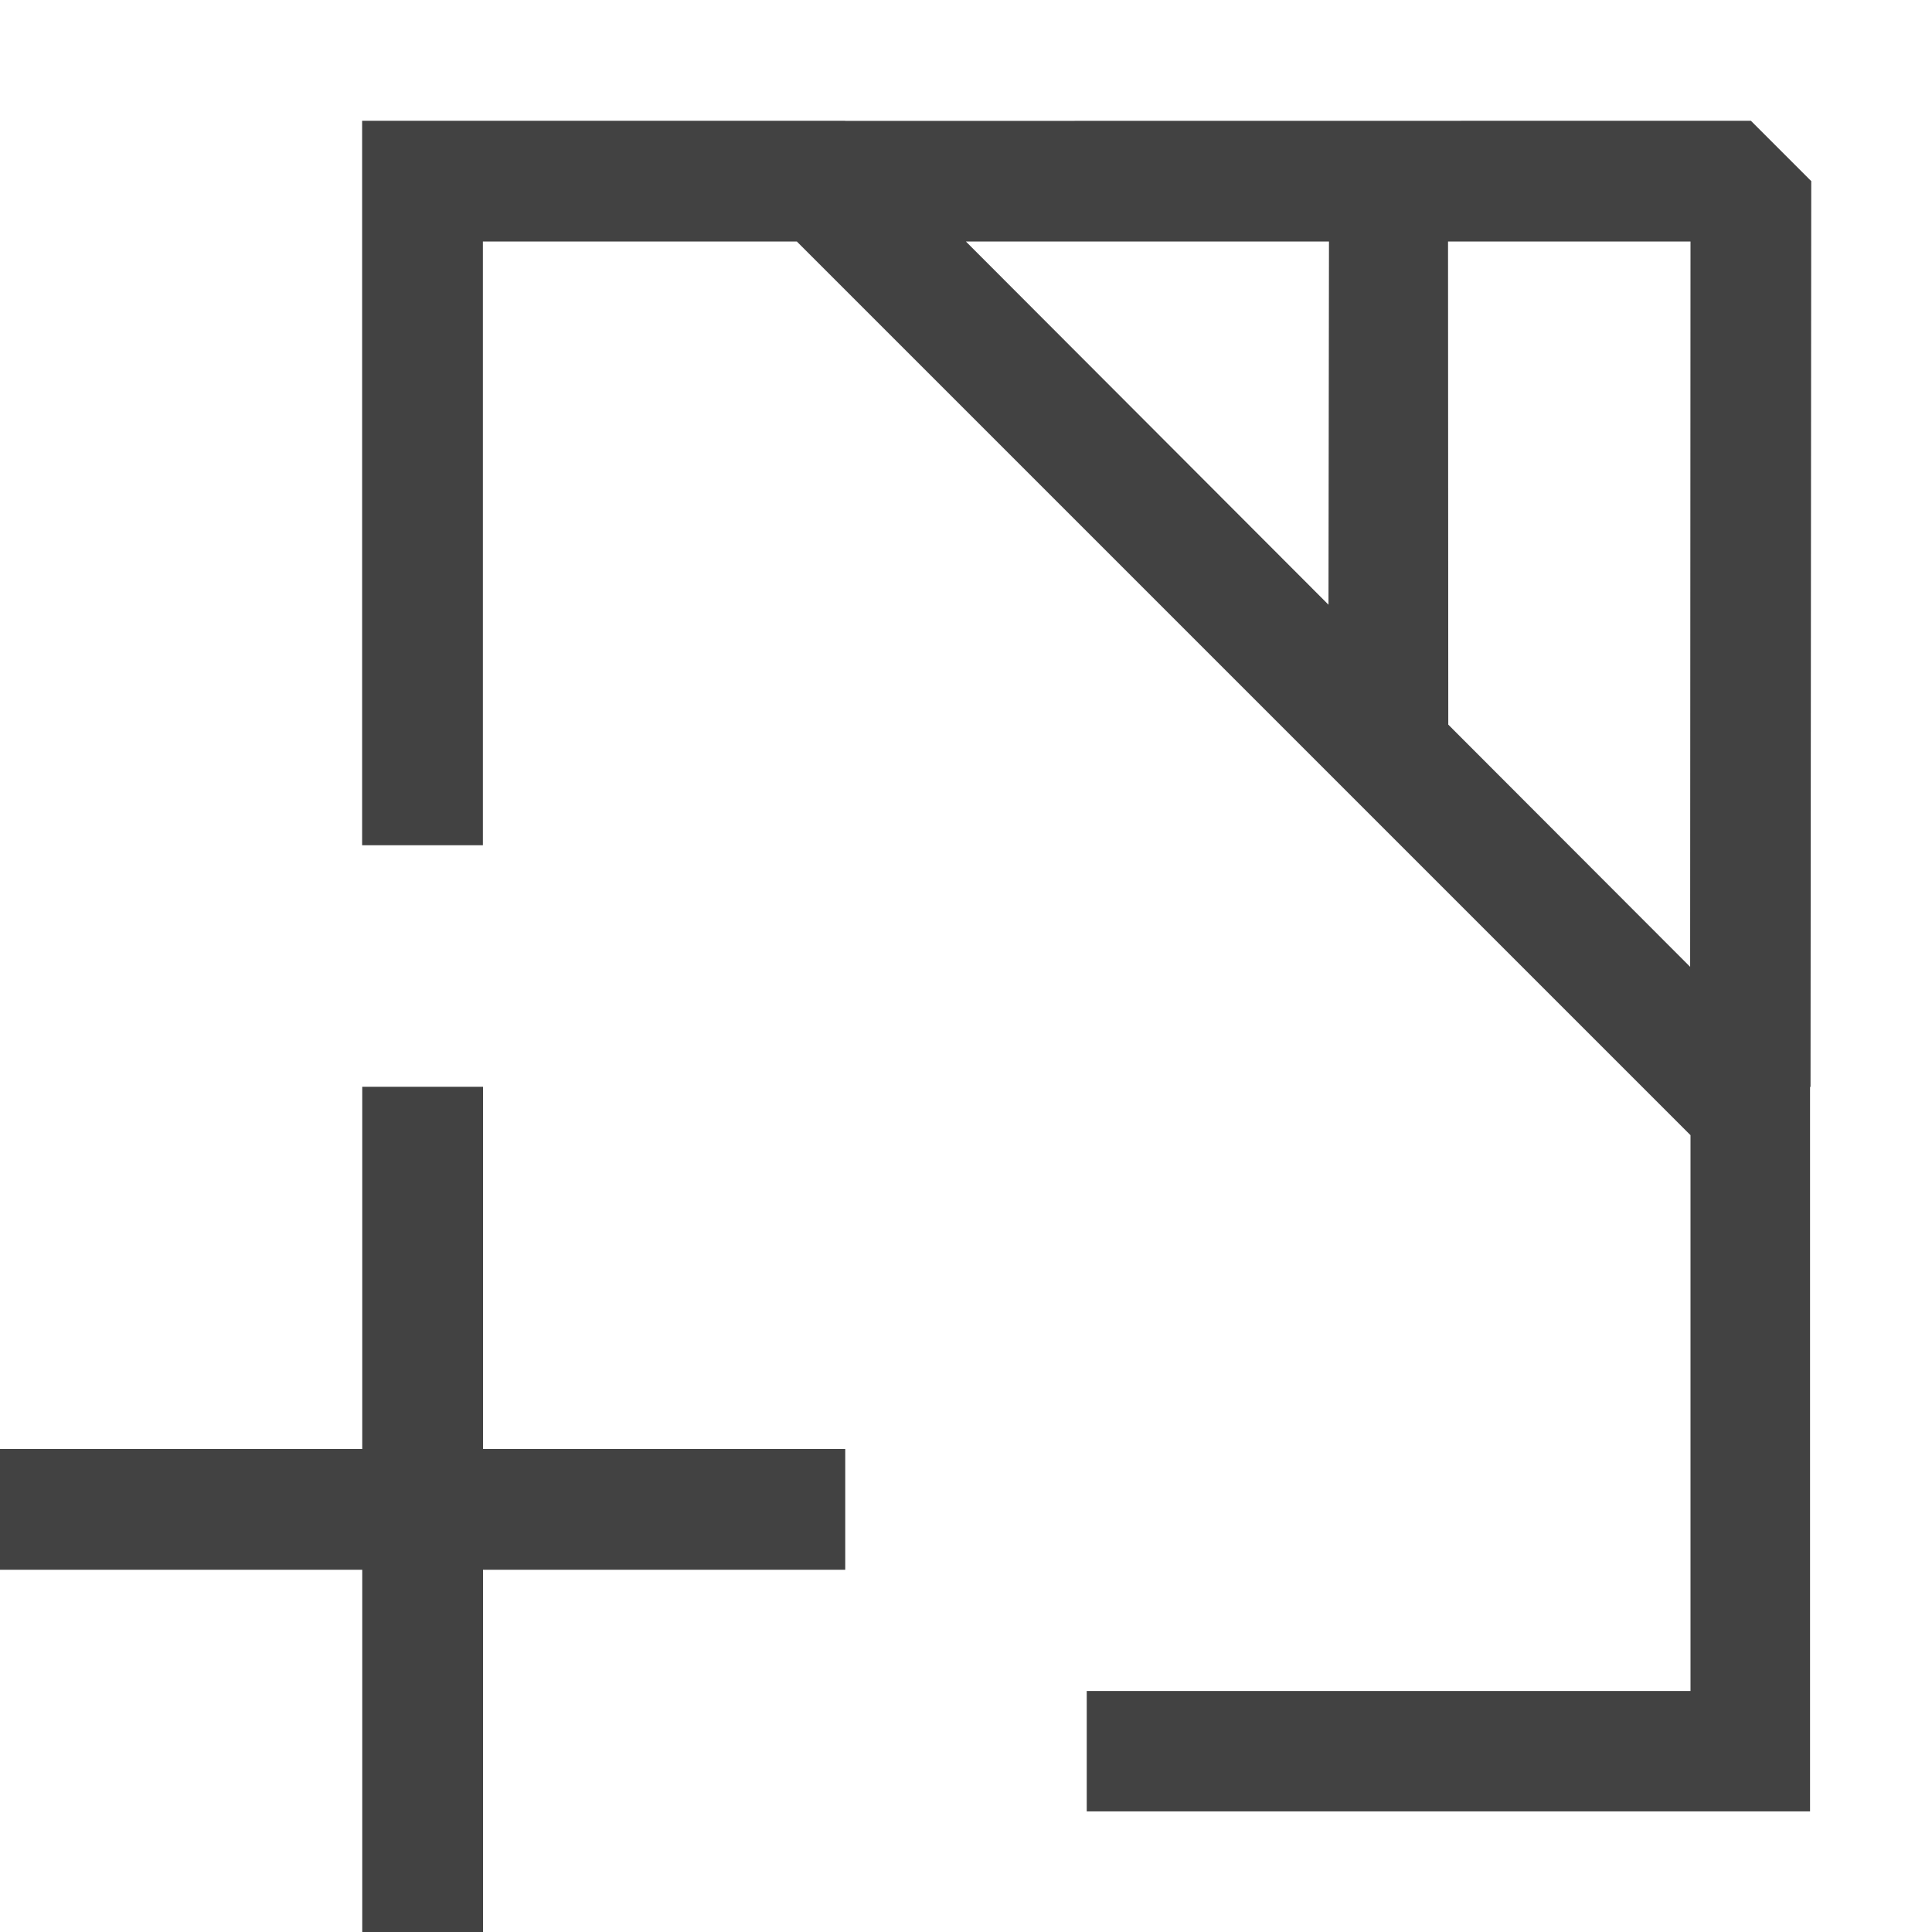
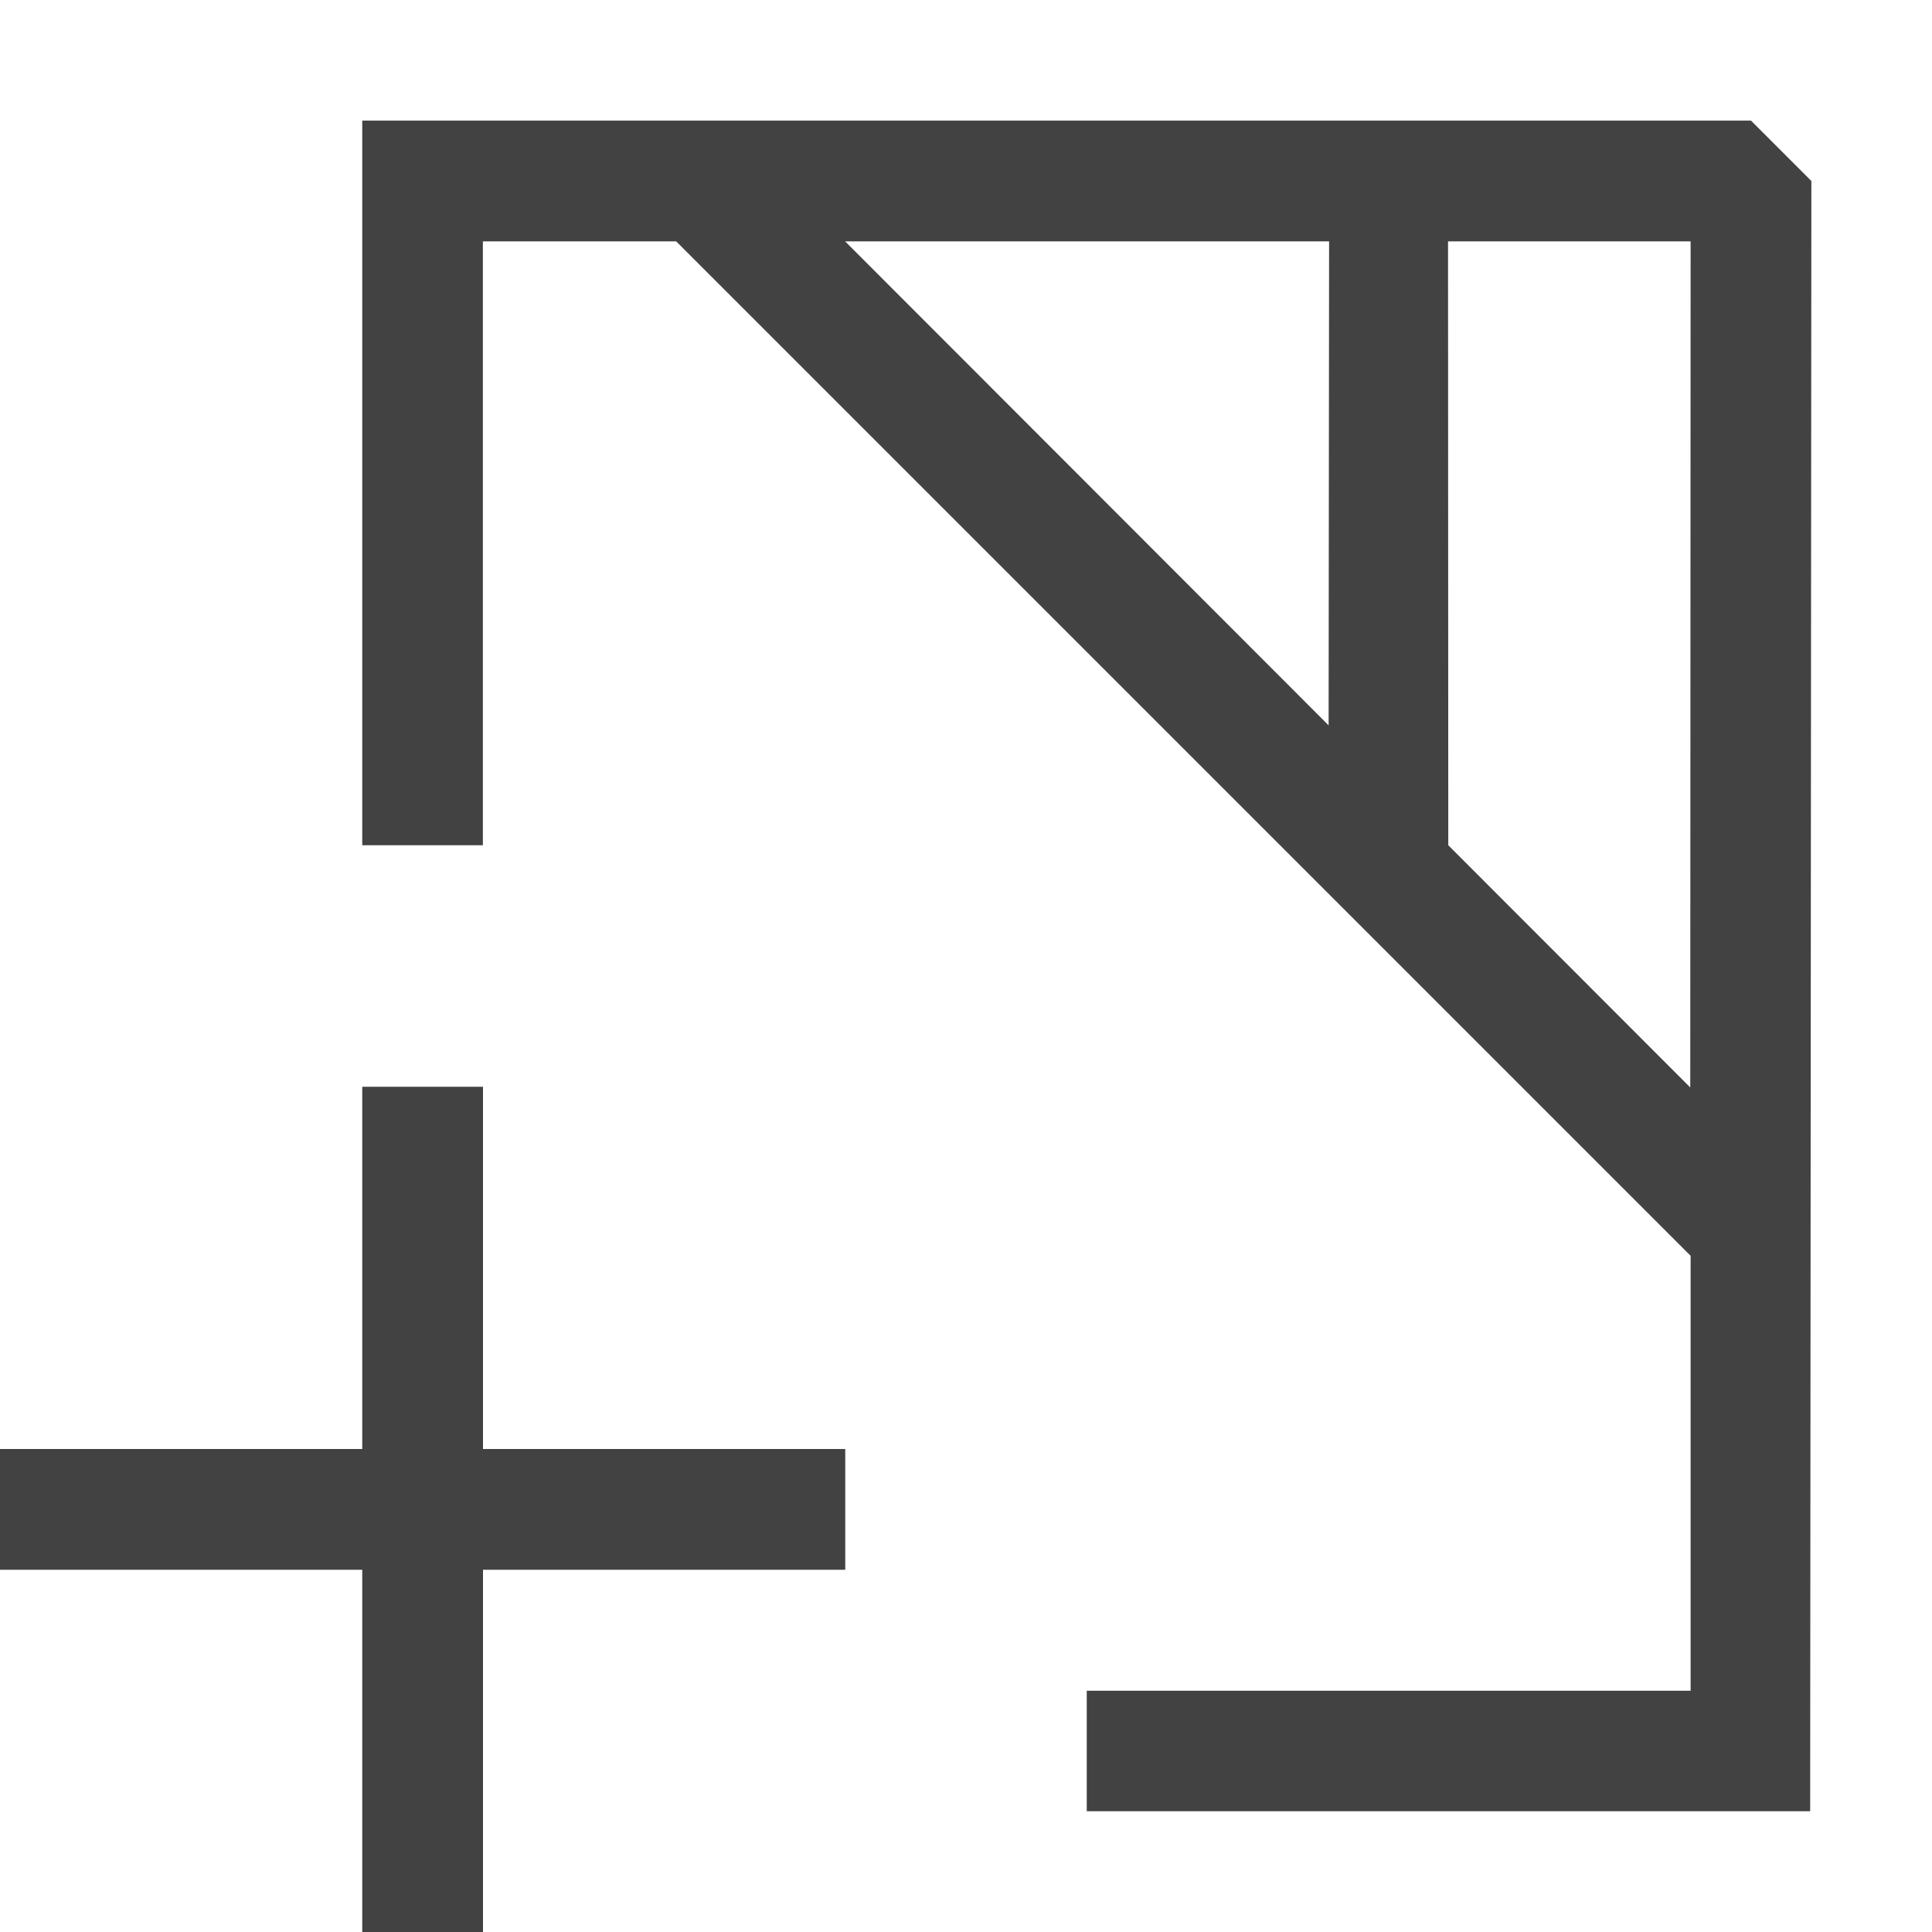
<svg xmlns="http://www.w3.org/2000/svg" width="16px" height="16px" viewBox="0 0 16 16" version="1.1" xml:space="preserve" style="fill-rule:evenodd;clip-rule:evenodd;stroke-linejoin:round;stroke-miterlimit:2;">
-   <path d="M7,13L4,13L4,16L3,16L3,13L0,13L0,12L3,12L3,9L4,9L4,12L7,12L7,13ZM2.999,7L2.999,1L6.999,1L7,1.001L14.5,1L15,1.5L14.994,9.001L14.99,9.001L14.99,15.001L9,15.001L9,14.004L14,14.004L14,9.401L6.599,2L3.999,2L3.999,7L2.999,7ZM13.997,8.007L11.994,6.001L11.992,2L14,2L13.997,8.007ZM7.999,2L11.002,5.008L11.006,2L7.999,2Z" style="fill:rgb(66,66,66);" />
+   <path d="M7,13L4,13L4,16L3,16L3,13L0,13L0,12L3,12L3,9L4,9L4,12L7,12L7,13ZM3,7L3,0.999L14.501,0.999L15.001,1.499L14.991,15L9,15L9,14.002L14.001,14.002L14.001,10.4L5.6,1.999L3.999,1.999L3.999,7L3,7ZM13.998,9.006L11.994,7L11.992,1.999L14.001,1.999L13.998,9.006ZM6.999,1.999L11.003,6.007L11.007,1.999L6.999,1.999Z" style="fill:rgb(66,66,66);" />
</svg>
